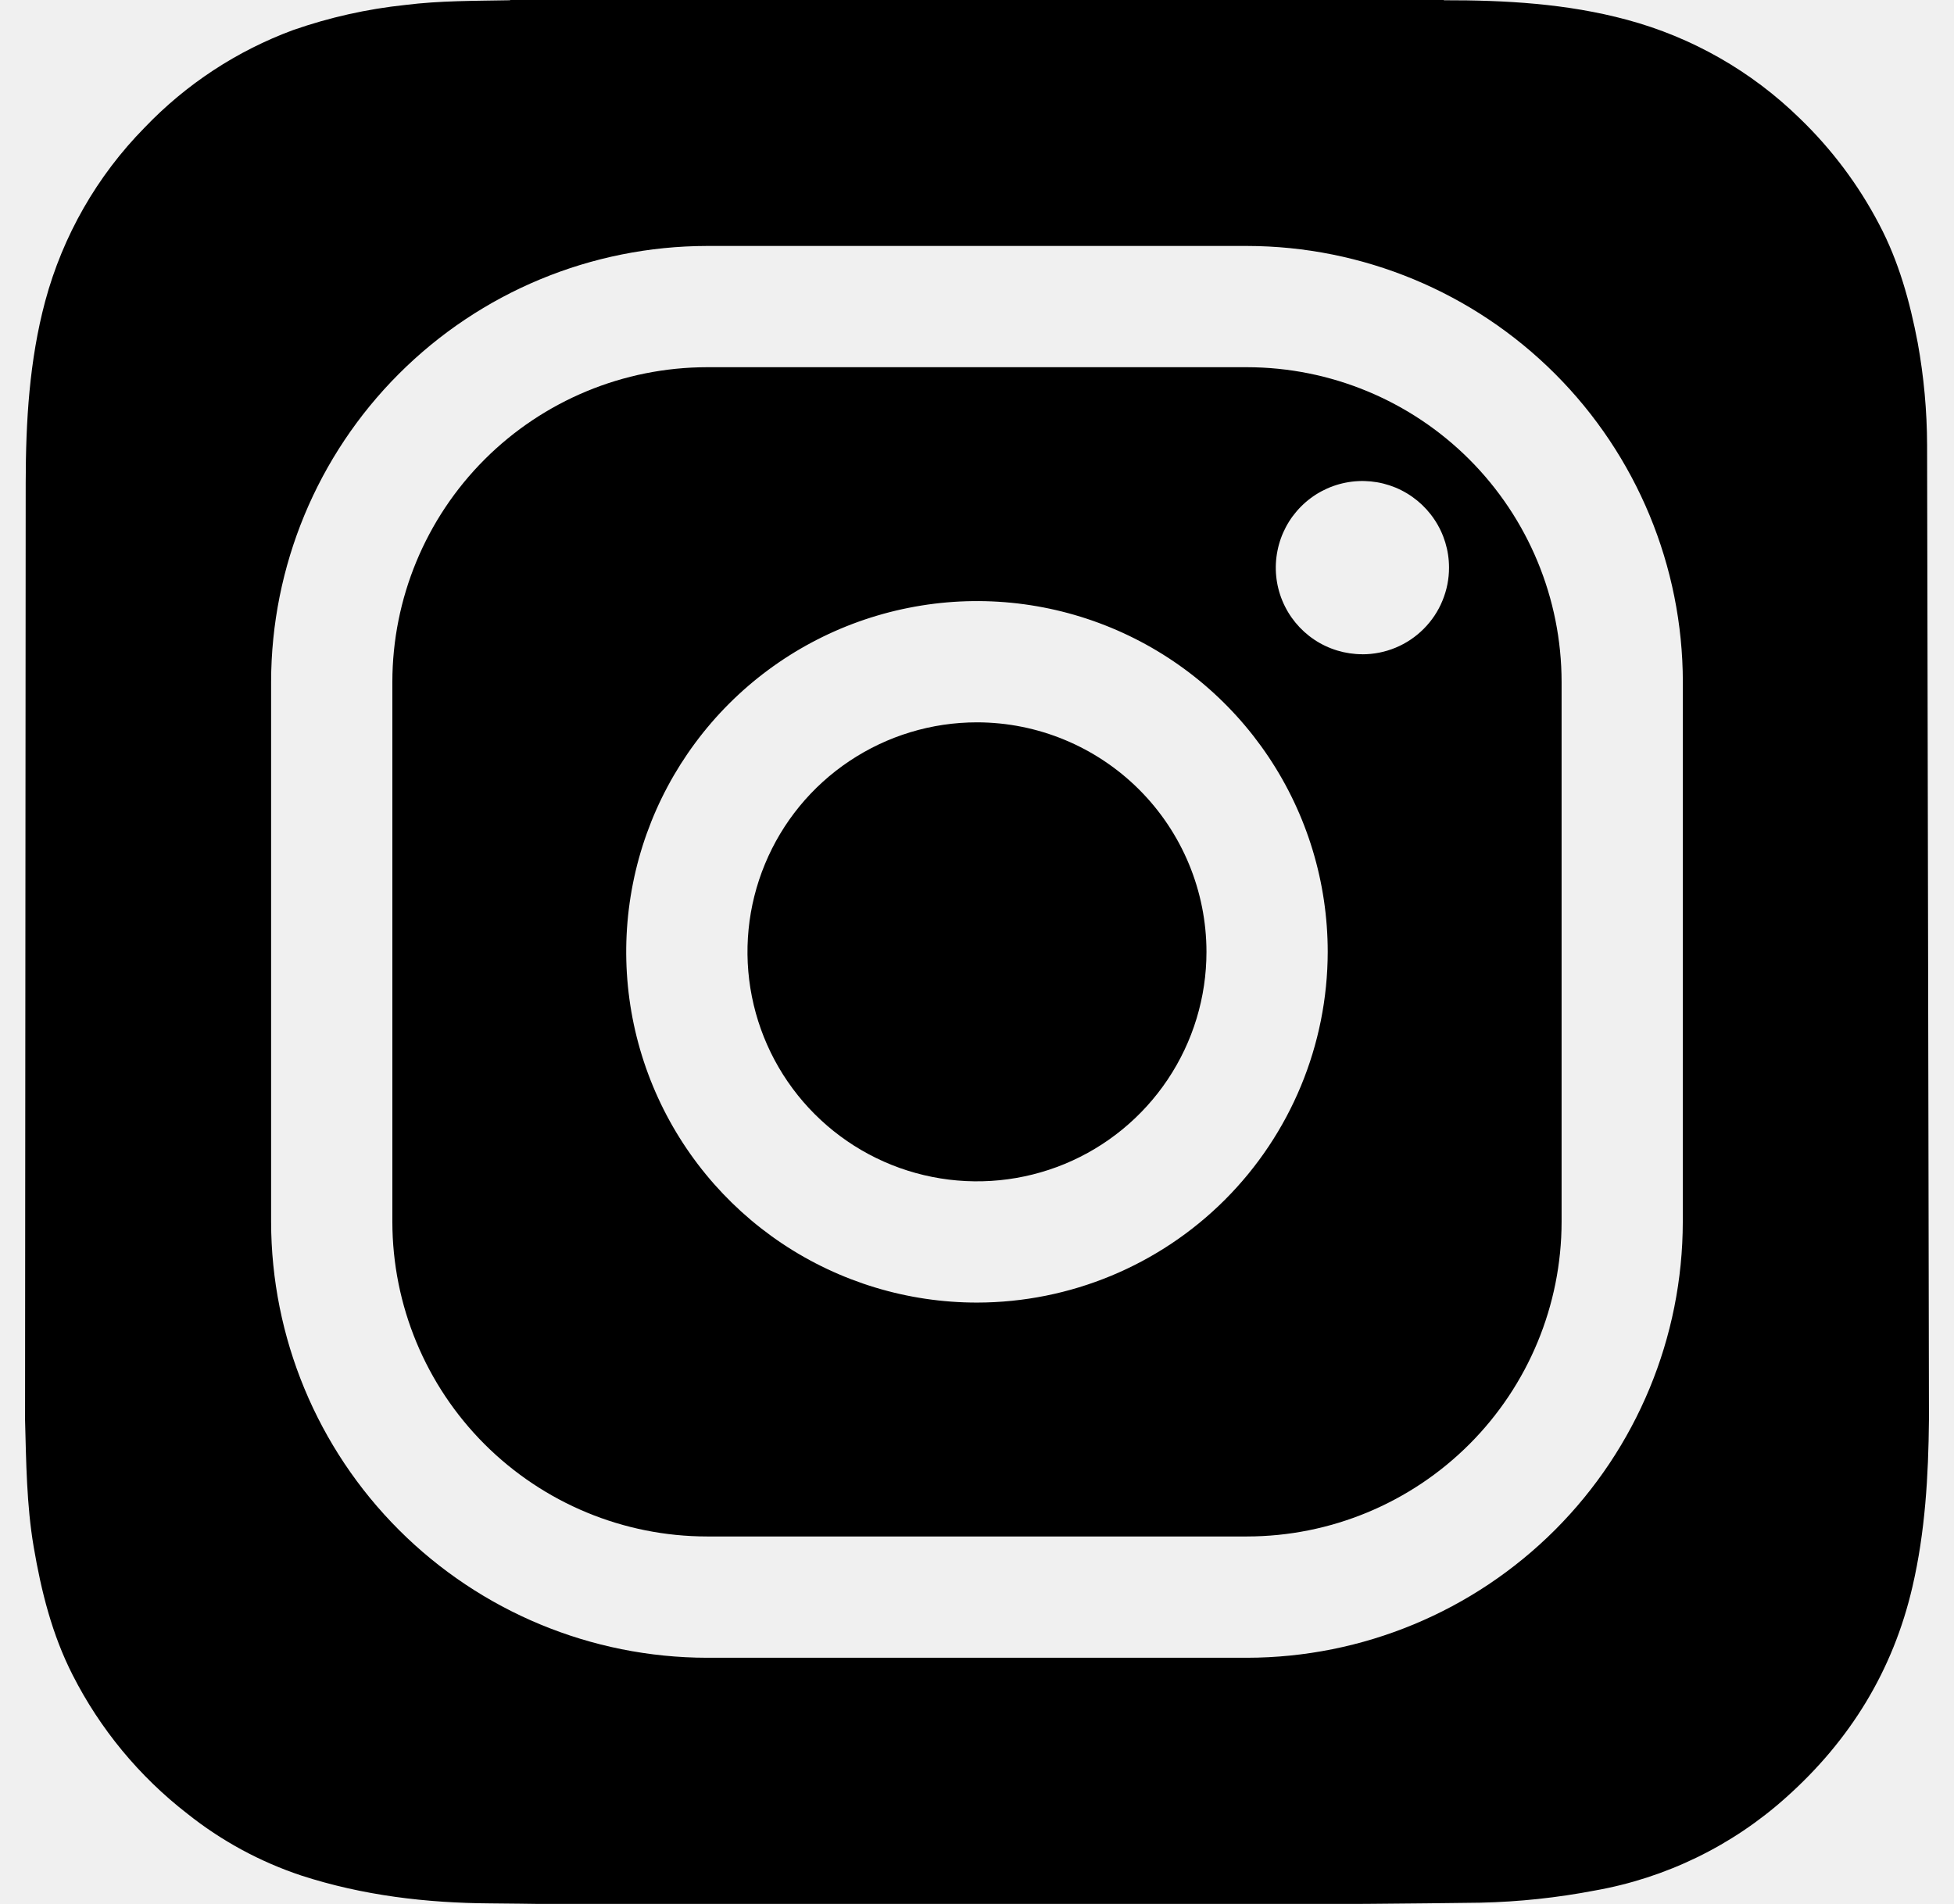
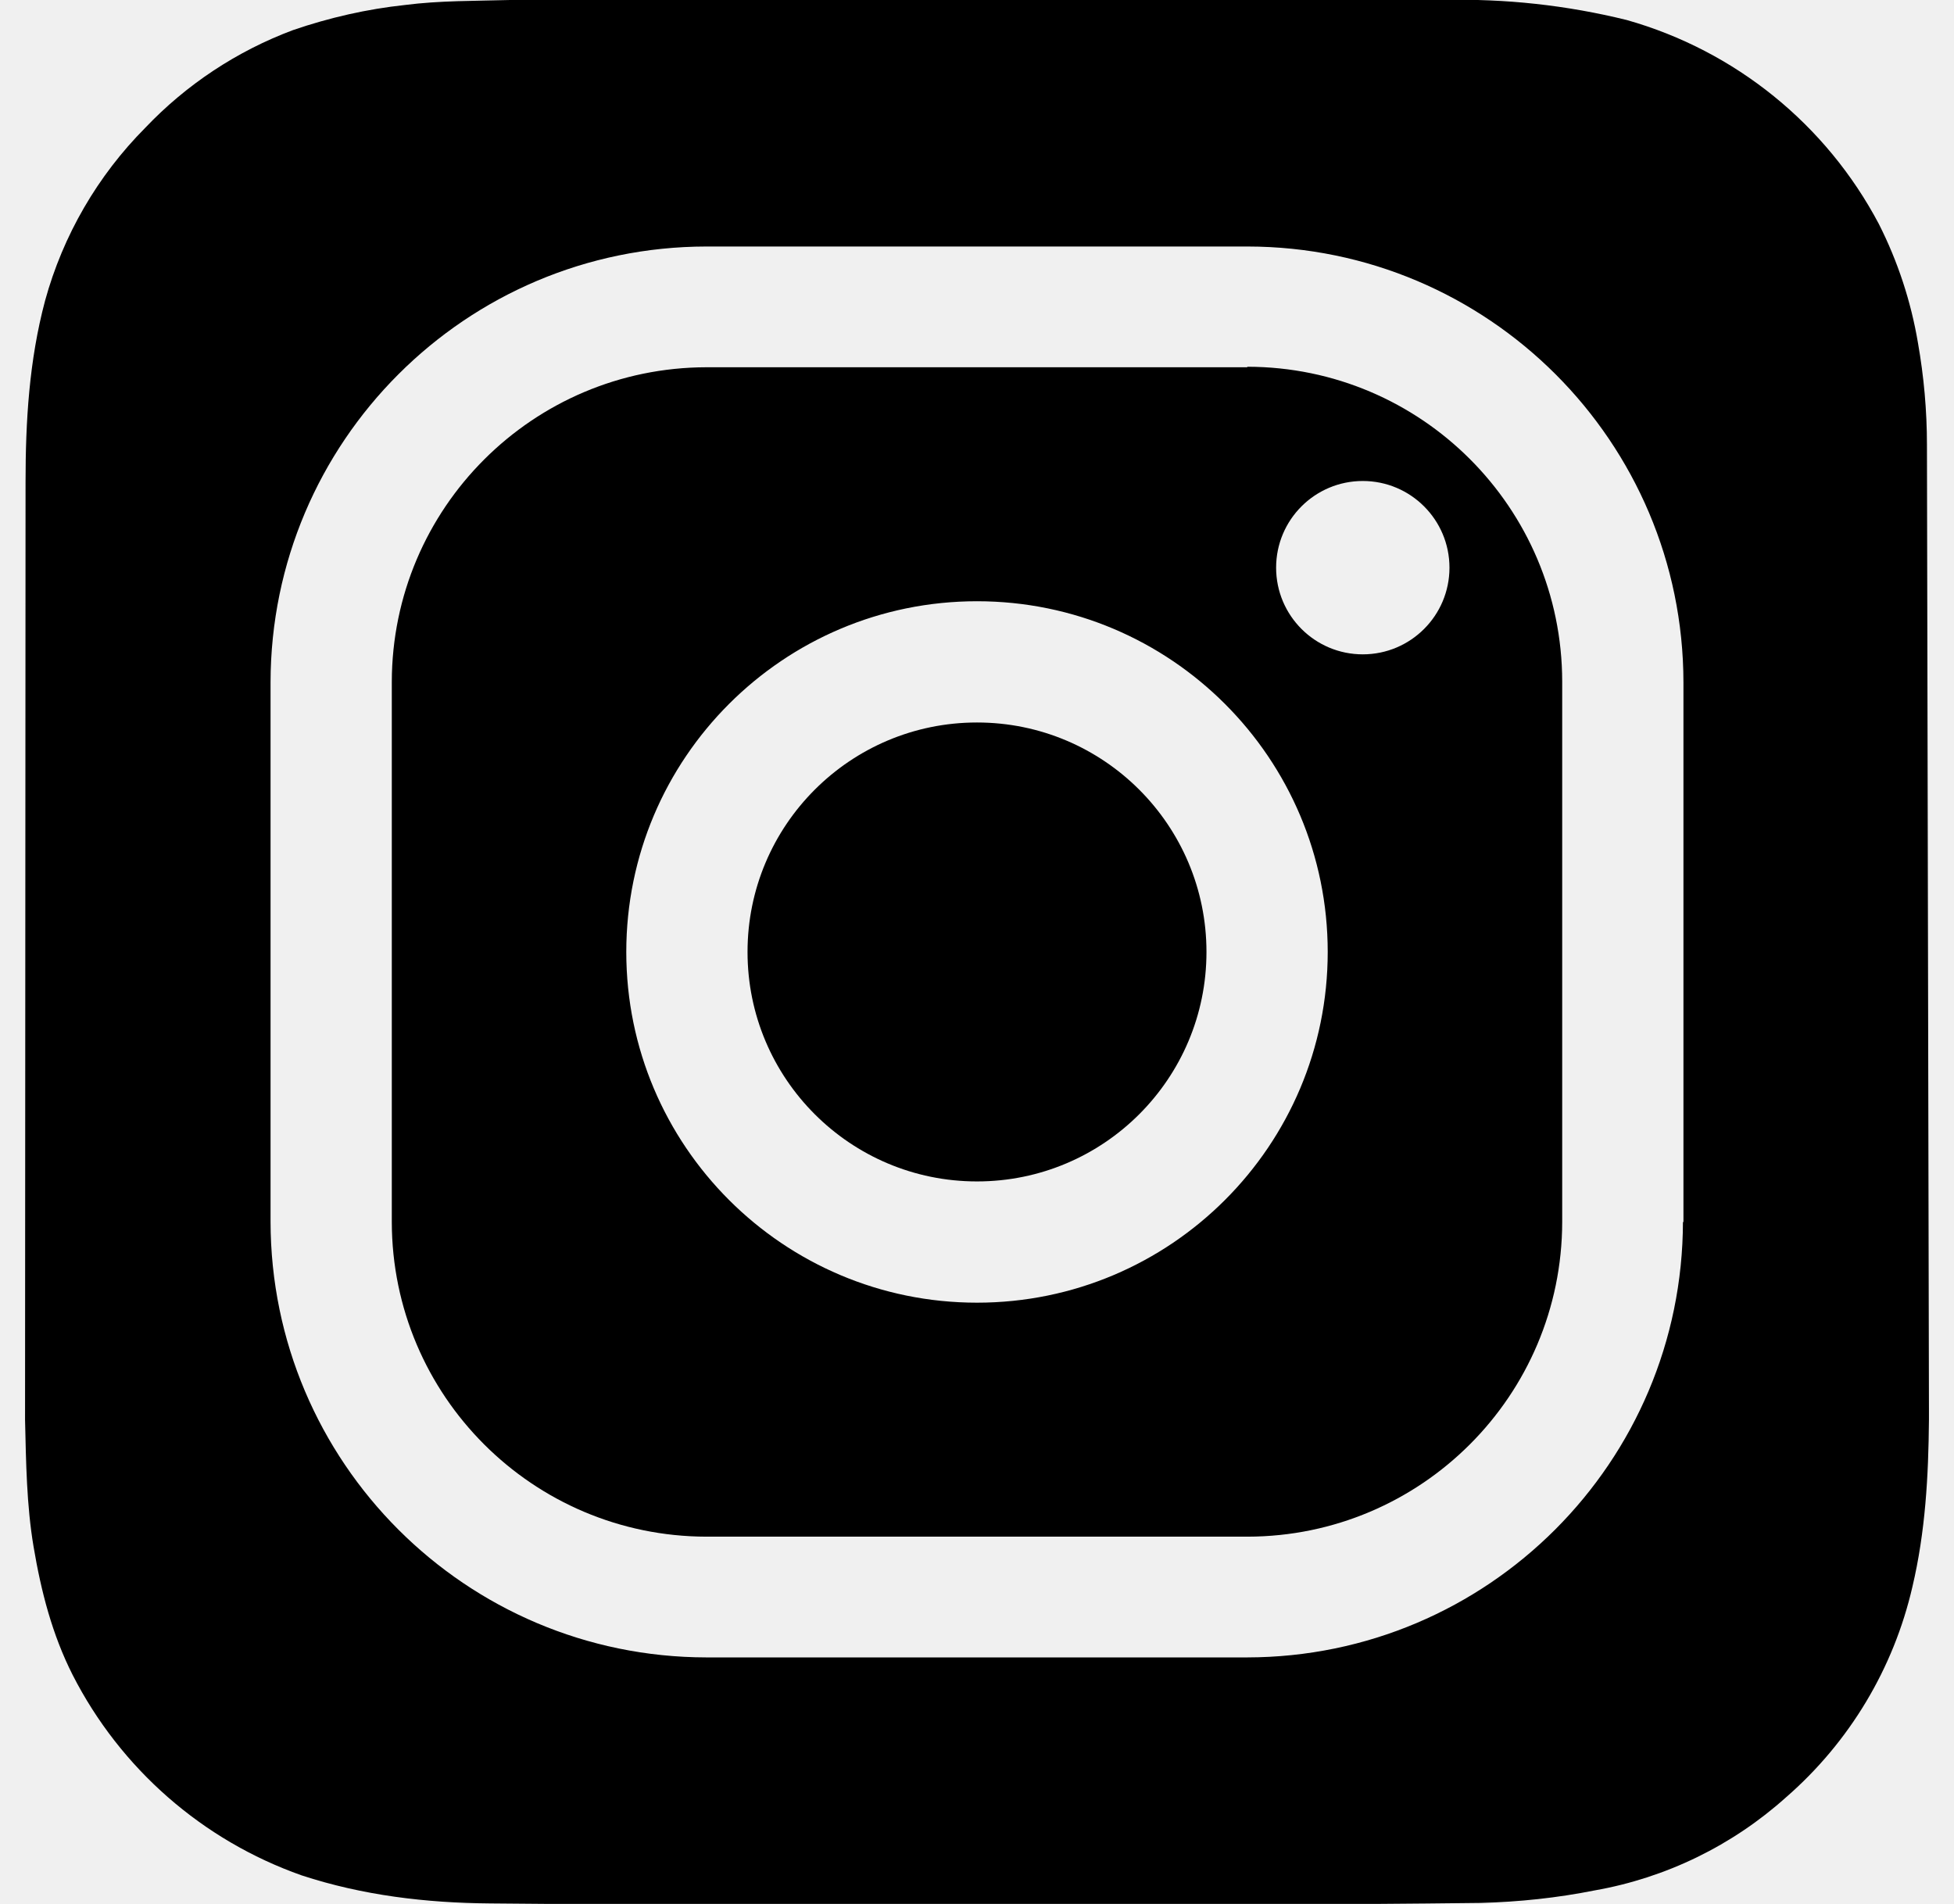
- <svg xmlns="http://www.w3.org/2000/svg" width="39" height="38" viewBox="0 0 39 38" fill="none">
-   <g clip-path="url(#clip0_83_206)">
-     <path d="M19.5 14.417C18.593 14.417 17.708 14.686 16.955 15.189C16.201 15.692 15.614 16.408 15.268 17.245C14.921 18.082 14.83 19.003 15.007 19.891C15.184 20.78 15.62 21.596 16.261 22.237C16.901 22.877 17.717 23.314 18.606 23.49C19.494 23.667 20.416 23.576 21.253 23.23C22.09 22.883 22.805 22.296 23.308 21.543C23.812 20.789 24.08 19.904 24.08 18.998C24.079 17.783 23.596 16.619 22.737 15.76C21.878 14.902 20.714 14.418 19.5 14.417Z" fill="black" />
-     <path d="M24.889 7.329H14.111C12.446 7.331 10.85 7.993 9.672 9.17C8.495 10.348 7.833 11.944 7.831 13.609V24.387C7.833 26.052 8.495 27.648 9.672 28.825C10.85 30.002 12.446 30.665 14.111 30.666H24.889C26.553 30.665 28.15 30.002 29.327 28.825C30.504 27.648 31.166 26.052 31.168 24.387V13.609C31.166 11.944 30.504 10.348 29.327 9.17C28.15 7.993 26.553 7.331 24.889 7.329ZM19.5 25.998C18.115 25.998 16.762 25.588 15.61 24.819C14.459 24.049 13.562 22.956 13.032 21.677C12.502 20.398 12.363 18.99 12.633 17.632C12.903 16.274 13.57 15.027 14.549 14.047C15.528 13.068 16.776 12.402 18.134 12.132C19.492 11.861 20.899 12 22.179 12.53C23.458 13.06 24.551 13.957 25.32 15.108C26.09 16.26 26.5 17.613 26.5 18.998C26.498 20.854 25.76 22.633 24.448 23.946C23.135 25.258 21.356 25.996 19.5 25.998ZM27.192 13.058C26.851 13.058 26.516 12.957 26.232 12.767C25.948 12.577 25.726 12.307 25.595 11.991C25.464 11.676 25.43 11.328 25.497 10.993C25.563 10.658 25.727 10.35 25.969 10.108C26.21 9.866 26.518 9.701 26.854 9.634C27.189 9.567 27.536 9.601 27.852 9.731C28.168 9.862 28.438 10.083 28.628 10.367C28.819 10.651 28.921 10.985 28.921 11.327C28.922 11.554 28.877 11.779 28.79 11.989C28.704 12.2 28.576 12.39 28.416 12.551C28.255 12.712 28.065 12.84 27.855 12.927C27.645 13.014 27.42 13.059 27.192 13.059V13.058Z" fill="black" />
-     <path d="M38.463 8.884C38.461 8.199 38.398 7.516 38.276 6.842C38.119 6.019 37.898 5.217 37.504 4.473C37.094 3.69 36.56 2.978 35.923 2.364C34.96 1.422 33.771 0.743 32.47 0.394C31.272 0.071 30.047 0.003 28.819 0.005C28.815 -0.001 28.813 -0.007 28.812 -0.014H10.181C10.181 -0.007 10.181 -0.001 10.181 0.005C9.482 0.018 8.782 0.012 8.088 0.099C7.326 0.179 6.577 0.347 5.853 0.599C4.729 1.014 3.714 1.68 2.886 2.547C1.937 3.511 1.254 4.705 0.902 6.012C0.584 7.2 0.515 8.412 0.513 9.633L0.5 28.34C0.523 29.183 0.53 30.035 0.672 30.872C0.823 31.76 1.039 32.625 1.45 33.431C1.998 34.51 2.779 35.455 3.736 36.197C4.419 36.742 5.192 37.161 6.021 37.436C7.242 37.831 8.502 37.981 9.78 37.989C10.578 37.994 11.374 38.014 12.172 38.011C17.965 37.986 23.758 38.053 29.551 37.975C30.316 37.958 31.079 37.877 31.83 37.733C33.252 37.482 34.575 36.838 35.649 35.874C36.923 34.737 37.783 33.347 38.171 31.668C38.426 30.571 38.489 29.457 38.5 28.34V28.117C38.499 28.03 38.466 9.134 38.463 8.884ZM33.587 24.387C33.585 26.693 32.667 28.904 31.037 30.535C29.406 32.166 27.195 33.084 24.889 33.087H14.111C11.804 33.084 9.593 32.166 7.962 30.535C6.331 28.905 5.414 26.694 5.411 24.387V13.609C5.414 11.303 6.331 9.091 7.962 7.461C9.593 5.83 11.804 4.912 14.111 4.909H24.889C27.195 4.912 29.406 5.83 31.037 7.461C32.668 9.091 33.585 11.303 33.588 13.609L33.587 24.387Z" fill="black" />
+ <svg xmlns="http://www.w3.org/2000/svg" width="39" height="38" fill="none">
+   <g fill="#000" clip-path="url(#a)">
+     <path d="M19.5 14.42a4.58 4.58 0 1 0 0 9.16 4.58 4.58 0 0 0 0-9.16Z" />
+     <path d="M24.89 7.33H14.1a6.29 6.29 0 0 0-6.28 6.28v10.78a6.29 6.29 0 0 0 6.28 6.28H24.9a6.29 6.29 0 0 0 6.28-6.28V13.6a6.29 6.29 0 0 0-6.28-6.28ZM19.5 26a7 7 0 1 1 0-14 7 7 0 0 1 0 14Zm7.7-12.94a1.73 1.73 0 1 1 0-3.46 1.73 1.73 0 0 1 0 3.46Z" />
+     <path d="M38.46 8.88c0-.68-.06-1.36-.18-2.04a8.31 8.31 0 0 0-.78-2.37A8.22 8.22 0 0 0 32.47.4a13.84 13.84 0 0 0-3.66-.4H10.18V0c-.7.02-1.4.01-2.1.1-.75.08-1.5.25-2.23.5A7.87 7.87 0 0 0 2.9 2.55 7.84 7.84 0 0 0 .9 6C.58 7.2.51 8.41.51 9.63L.5 28.34c.02.84.03 1.7.17 2.53.15.89.37 1.75.78 2.56a8.19 8.19 0 0 0 4.57 4c1.22.4 2.48.55 3.76.56l2.4.02c5.78-.02 11.58.04 17.37-.03.77-.02 1.53-.1 2.28-.25a7.72 7.72 0 0 0 3.82-1.86 7.92 7.92 0 0 0 2.52-4.2c.26-1.1.32-2.21.33-3.33v-.22l-.04-19.24Zm-4.87 15.5a8.71 8.71 0 0 1-8.7 8.7H14.1a8.71 8.71 0 0 1-8.7-8.7V13.62a8.71 8.71 0 0 1 8.7-8.7H24.9a8.71 8.71 0 0 1 8.7 8.7v10.78Z" />
  </g>
  <defs>
-     <clipPath id="clip0_83_206">
-       <rect width="38" height="38" fill="white" transform="translate(0.5)" />
+     <clipPath id="a">
+       <path fill="#fff" d="M.5 0h38v38H.5z" />
    </clipPath>
  </defs>
</svg>
